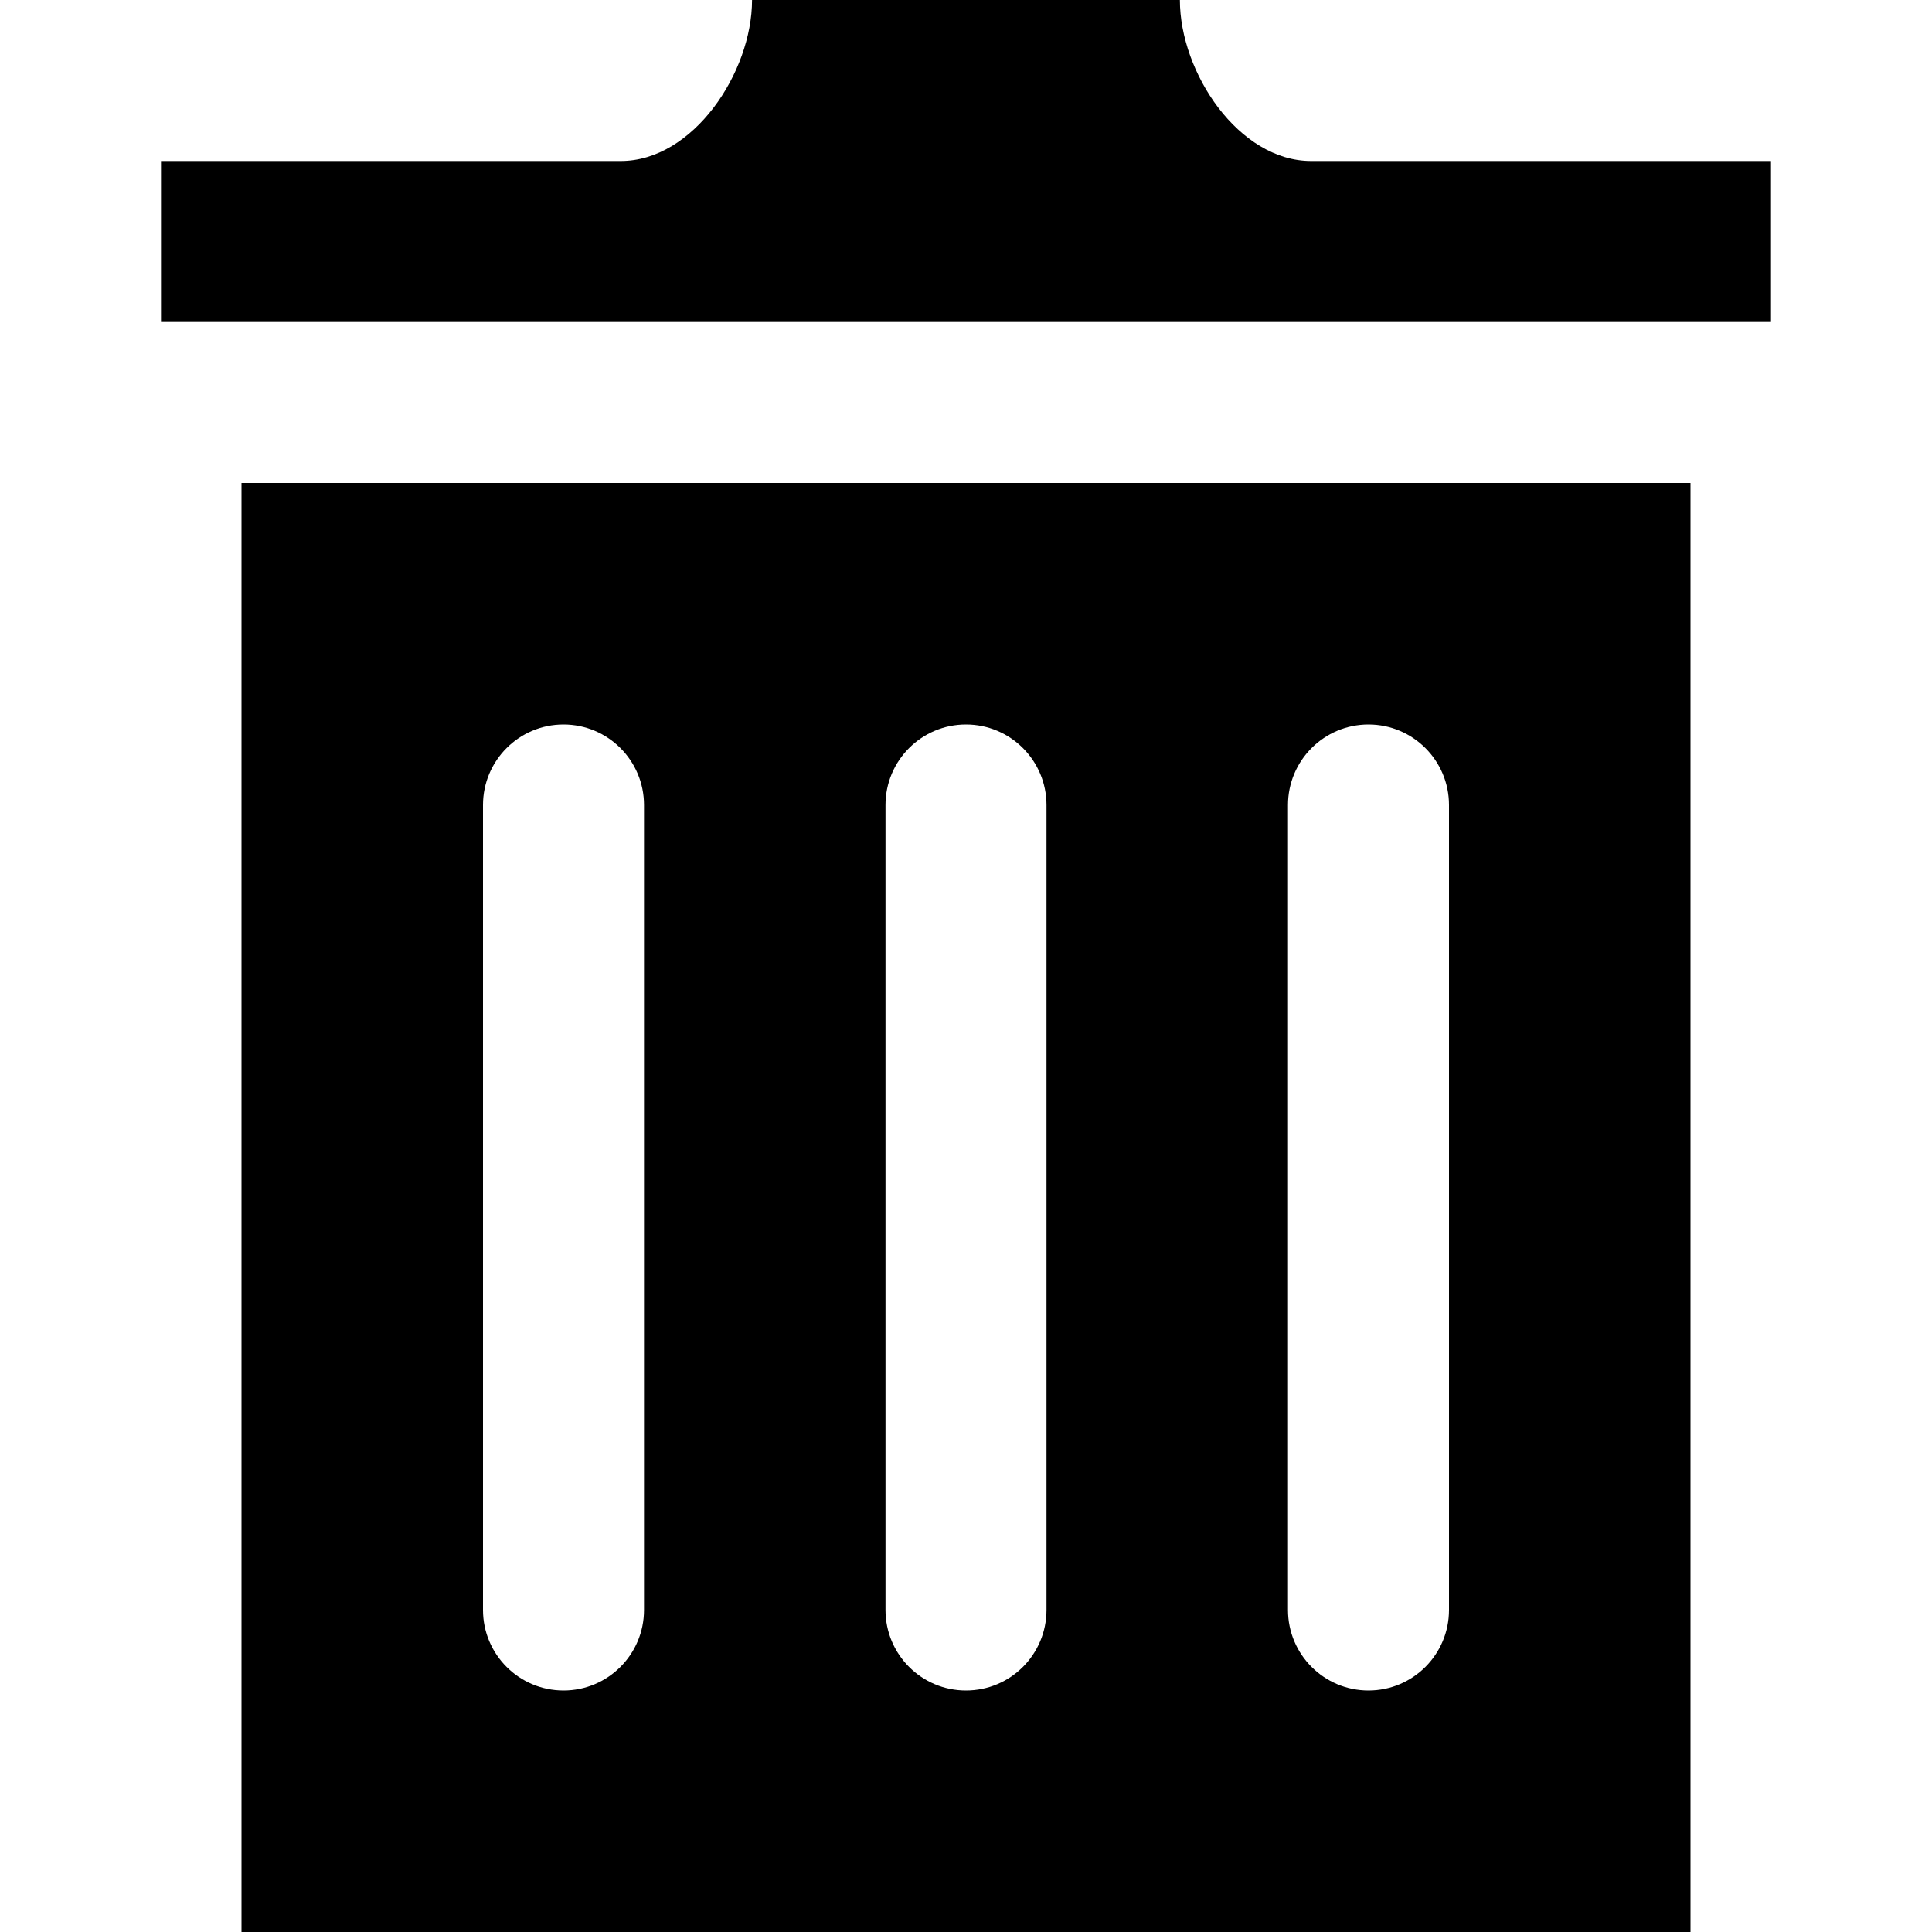
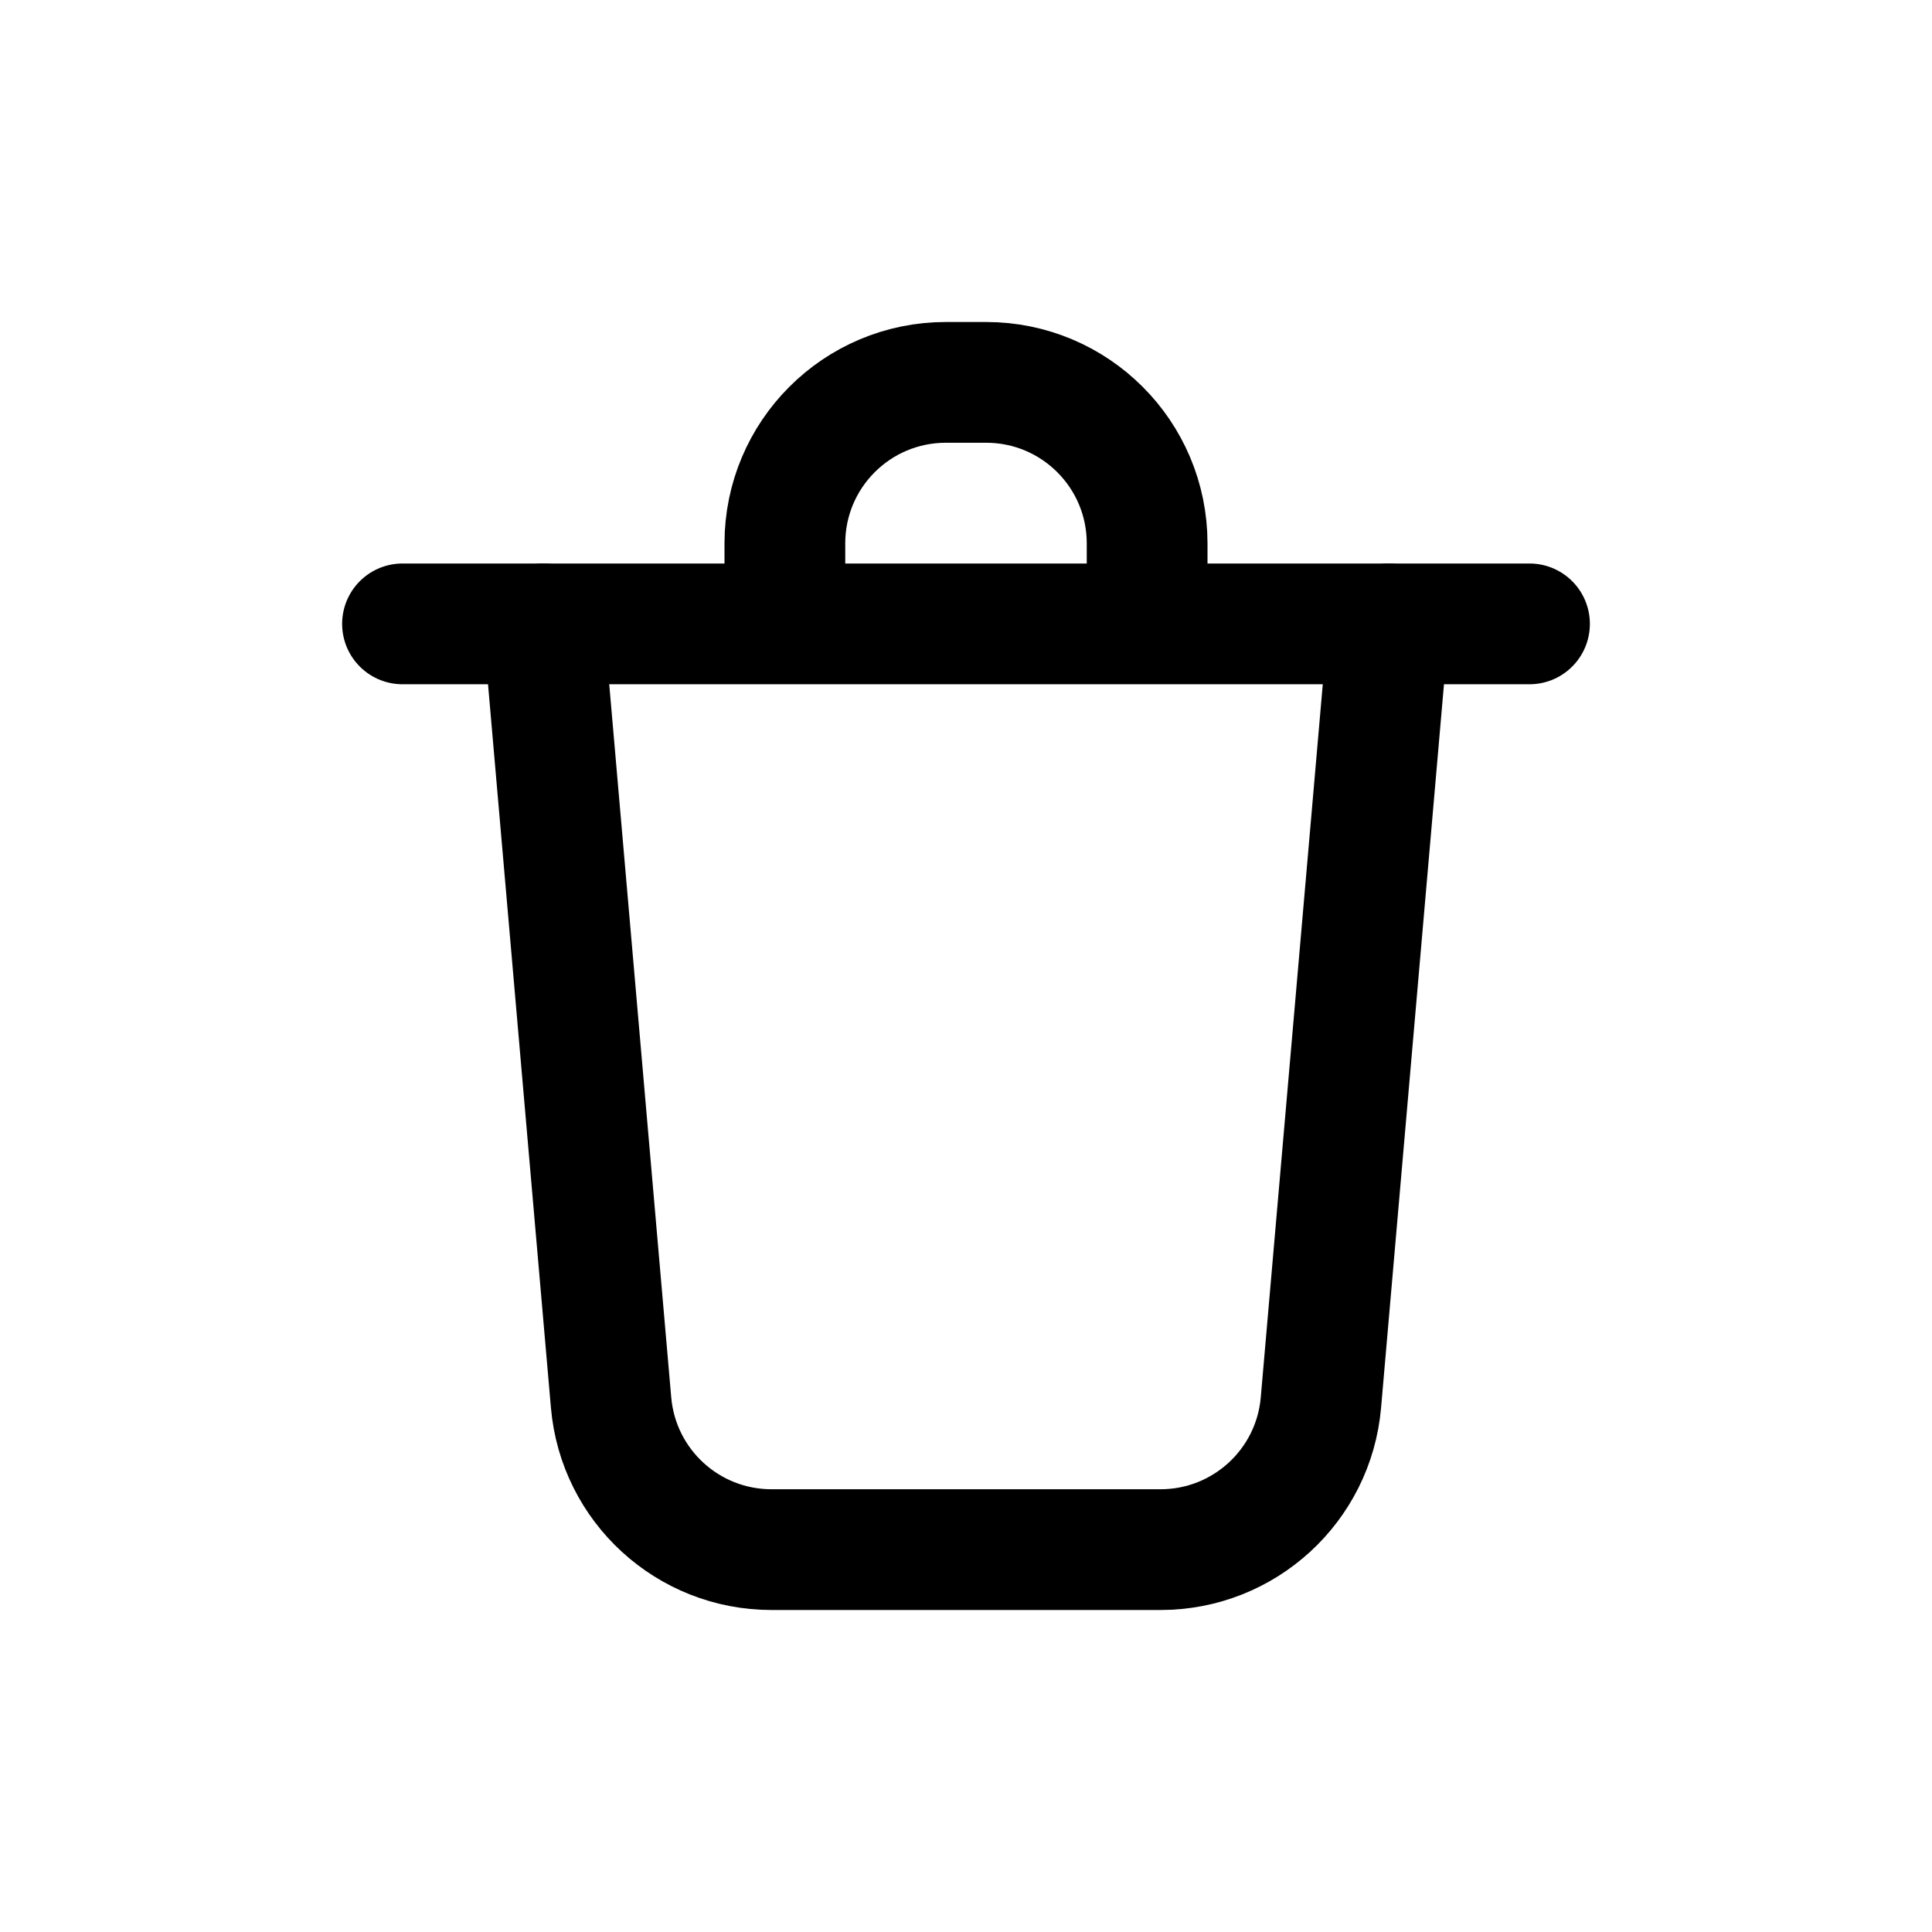
- <svg xmlns="http://www.w3.org/2000/svg" id="svg4" version="1.1" viewBox="0 0 24 24">
-   <defs id="defs8" />
-   <path id="path2" d="M3 6v18h18v-18h-18zm5 14c0 .552-.448 1-1 1s-1-.448-1-1v-10c0-.552.448-1 1-1s1 .448 1 1v10zm5 0c0 .552-.448 1-1 1s-1-.448-1-1v-10c0-.552.448-1 1-1s1 .448 1 1v10zm5 0c0 .552-.448 1-1 1s-1-.448-1-1v-10c0-.552.448-1 1-1s1 .448 1 1v10zm4-18v2h-20v-2h5.711c.9 0 1.631-1.099 1.631-2h5.315c0 .901.73 2 1.631 2h5.712z" />
+ <svg width="24" height="24" fill="none" viewBox="0 0 24 24">
+   <path stroke="currentColor" stroke-linecap="round" stroke-linejoin="round" stroke-width="1.5" d="M6.75 7.75L7.591 17.423C7.681 18.457 8.546 19.25 9.584 19.25H14.416C15.454 19.25 16.319 18.457 16.409 17.423L17.25 7.75" />
+   <path stroke="currentColor" stroke-linecap="round" stroke-linejoin="round" stroke-width="1.5" d="M9.75 7.5V6.75C9.75 5.645 10.645 4.75 11.75 4.75H12.25C13.355 4.75 14.25 5.645 14.25 6.75V7.5" />
+   <path stroke="currentColor" stroke-linecap="round" stroke-linejoin="round" stroke-width="1.5" d="M5 7.75H19" />
</svg>
